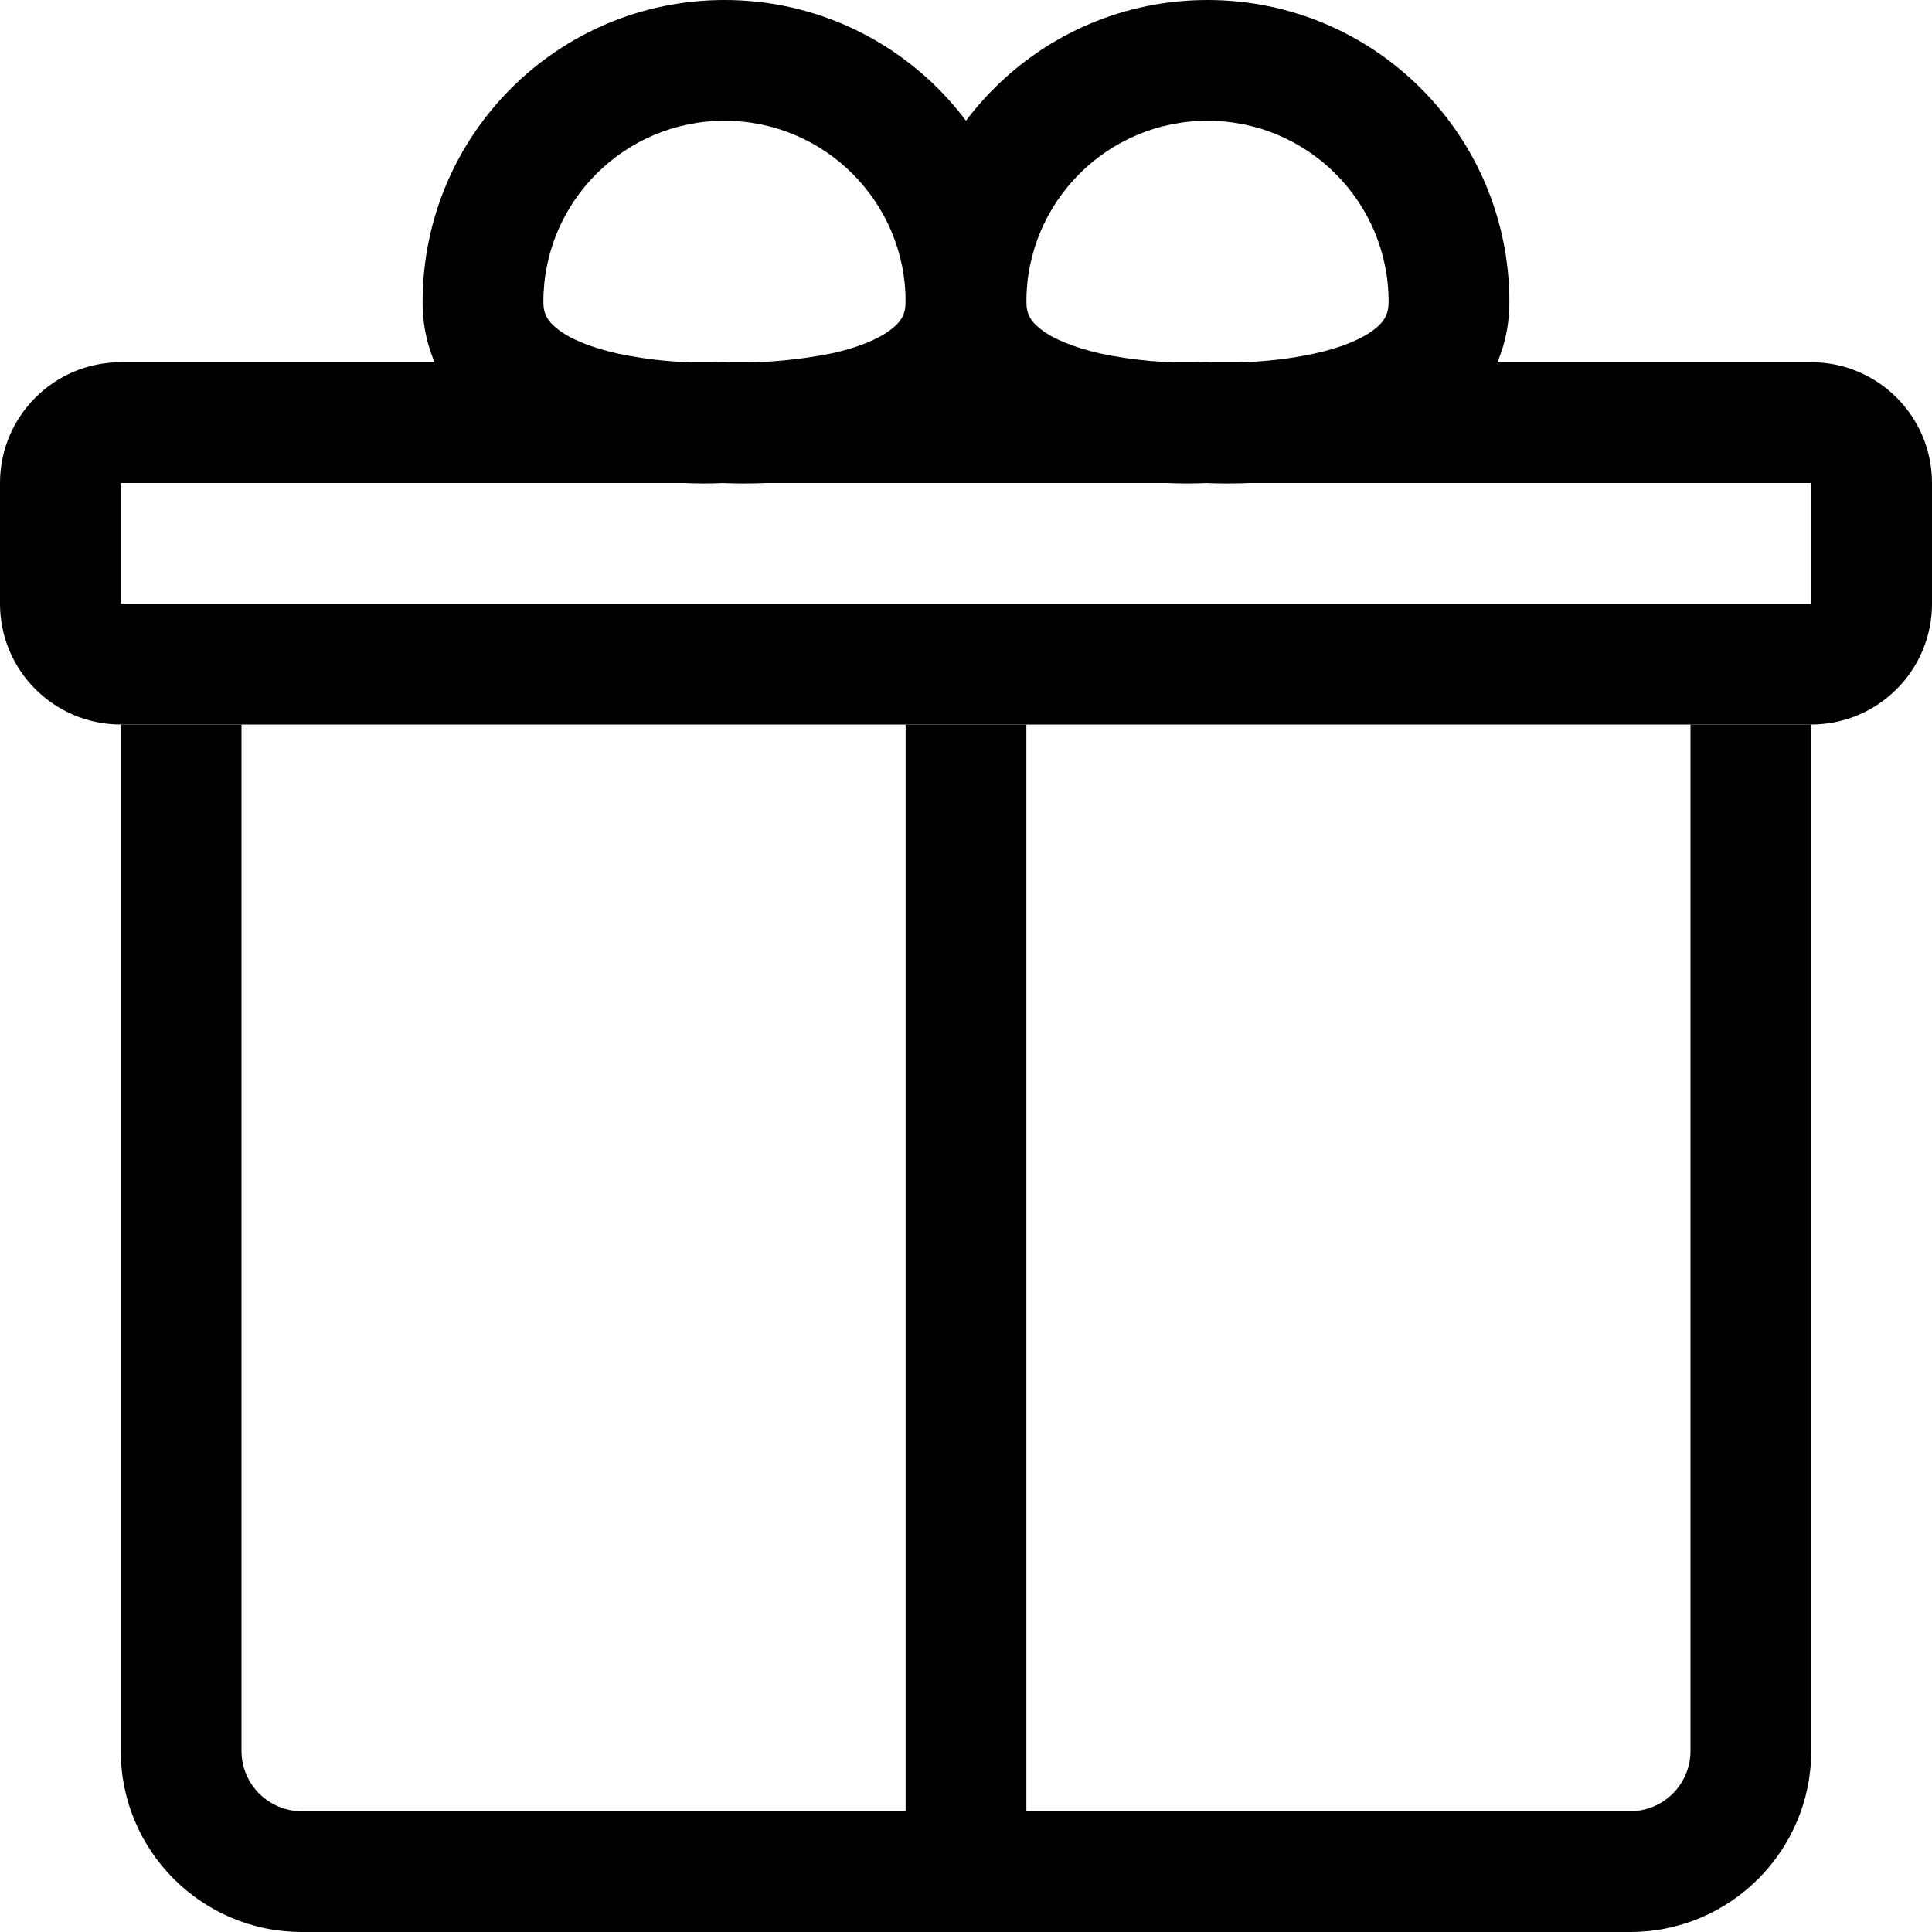
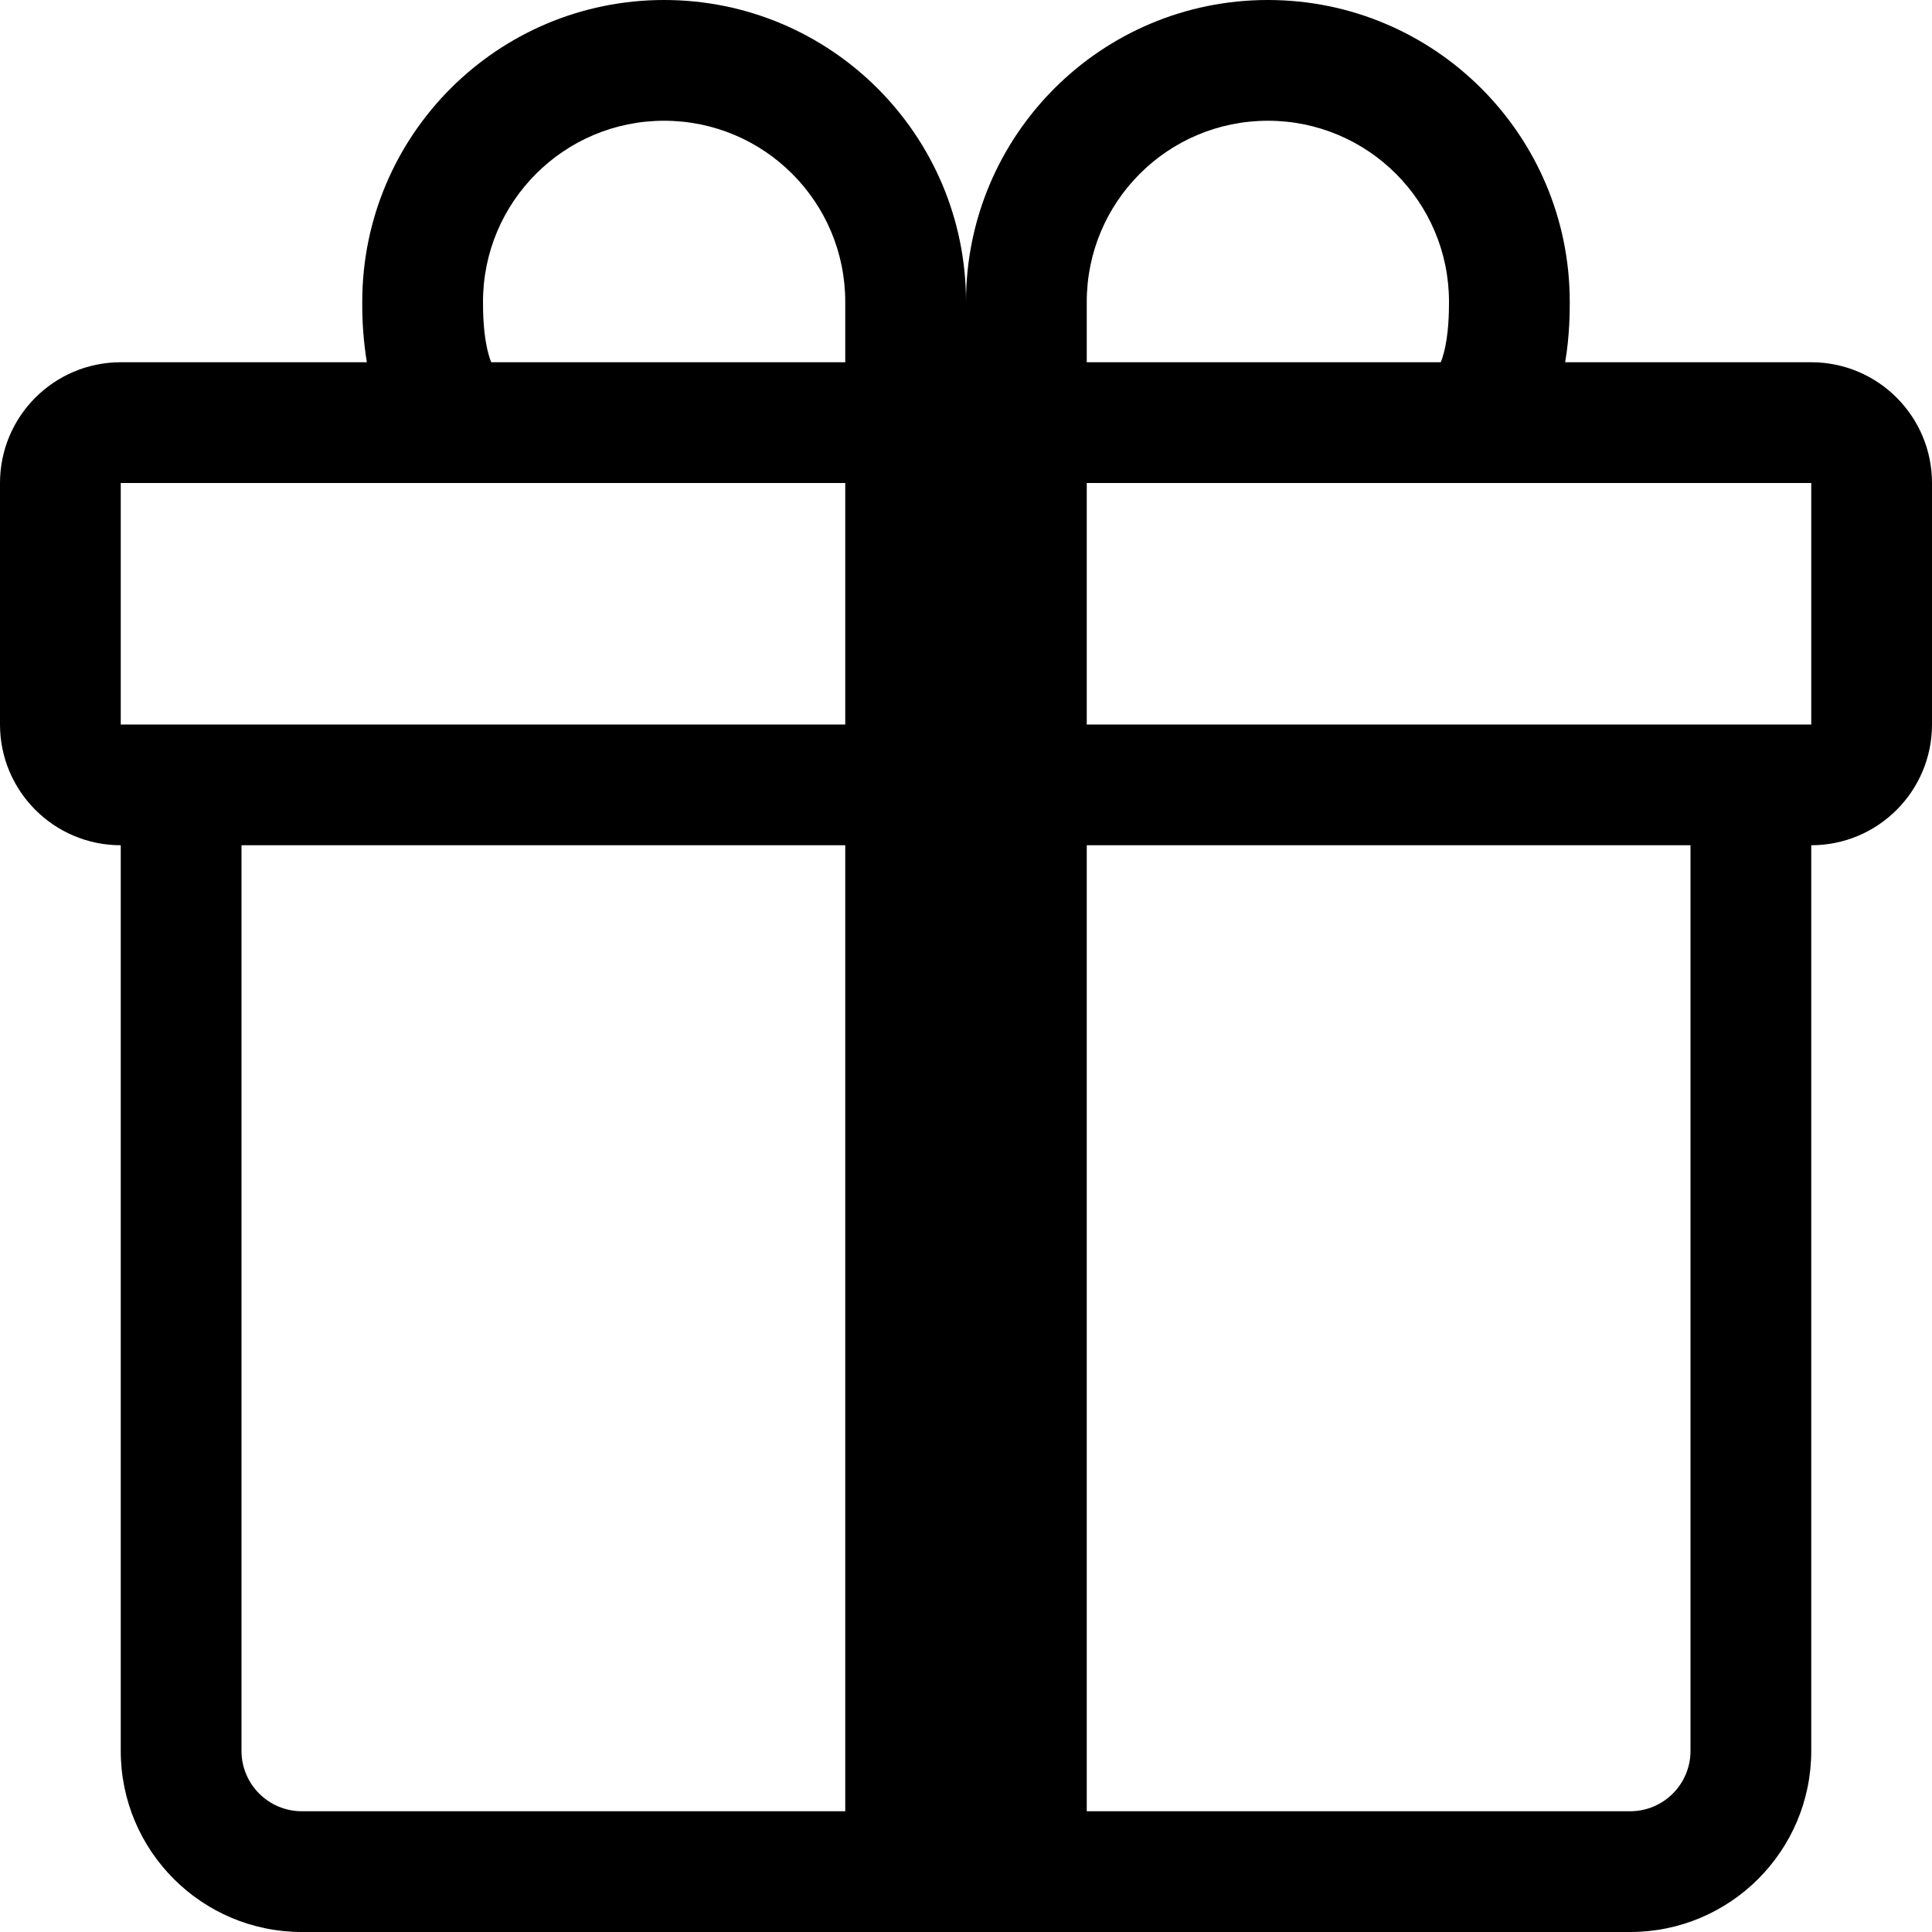
<svg xmlns="http://www.w3.org/2000/svg" class="bi bi-gift" width="1em" height="1em" viewBox="0 0 16 16" fill="currentColor">
-   <path fill-rule="evenodd" d="M2 6v8.5a.5.5 0 0 0 .5.5h11a.5.5 0 0 0 .5-.5V6h1v8.5a1.5 1.5 0 0 1-1.5 1.5h-11A1.5 1.5 0 0 1 1 14.5V6h1zm8-5a1.5 1.5 0 0 0-1.5 1.5c0 .098.033.16.12.227.103.081.272.15.49.2A3.44 3.44 0 0 0 9.96 3h.015L10 2.999l.025.002h.014A2.569 2.569 0 0 0 10.293 3c.17-.006.387-.026.598-.073.217-.048.386-.118.49-.199.086-.066.119-.13.119-.227A1.5 1.5 0 0 0 10 1zm0 3h-.006a3.535 3.535 0 0 1-.326 0 4.435 4.435 0 0 1-.777-.097c-.283-.063-.614-.175-.885-.385A1.255 1.255 0 0 1 7.5 2.5a2.5 2.5 0 0 1 5 0c0 .454-.217.793-.506 1.017-.27.21-.602.322-.885.385a4.434 4.434 0 0 1-1.104.099H10z" />
-   <path fill-rule="evenodd" d="M6 1a1.5 1.5 0 0 0-1.5 1.5c0 .098.033.16.12.227.103.081.272.15.49.2A3.44 3.44 0 0 0 5.96 3h.015L6 2.999l.025.002h.014l.053.001a3.869 3.869 0 0 0 .799-.076c.217-.048.386-.118.49-.199.086-.066.119-.13.119-.227A1.5 1.5 0 0 0 6 1zm0 3h-.006a3.535 3.535 0 0 1-.326 0 4.435 4.435 0 0 1-.777-.097c-.283-.063-.614-.175-.885-.385A1.255 1.255 0 0 1 3.5 2.5a2.5 2.5 0 0 1 5 0c0 .454-.217.793-.506 1.017-.27.21-.602.322-.885.385a4.435 4.435 0 0 1-1.103.099H6zm1.5 12V6h1v10h-1z" />
-   <path fill-rule="evenodd" d="M15 4H1v1h14V4zM1 3a1 1 0 0 0-1 1v1a1 1 0 0 0 1 1h14a1 1 0 0 0 1-1V4a1 1 0 0 0-1-1H1z" />
+   <path fill-rule="evenodd" d="M3 2.5a2.5 2.5 0 0 1 5 0 2.5 2.5 0 0 1 5 0v.006c0 .07 0 .27-.038.494H15a1 1 0 0 1 1 1v2a1 1 0 0 1-1 1v7.5a1.5 1.5 0 0 1-1.5 1.5h-11A1.5 1.5 0 0 1 1 14.5V7a1 1 0 0 1-1-1V4a1 1 0 0 1 1-1h2.038A2.968 2.968 0 0 1 3 2.506V2.5zm1.068.5H7v-.5a1.5 1.5 0 1 0-3 0c0 .085.002.274.045.43a.522.522 0 0 0 .023.07zM9 3h2.932a.56.56 0 0 0 .023-.07c.043-.156.045-.345.045-.43a1.5 1.5 0 0 0-3 0V3zM1 4v2h6V4H1zm8 0v2h6V4H9zm5 3H9v8h4.5a.5.5 0 0 0 .5-.5V7zm-7 8V7H2v7.5a.5.5 0 0 0 .5.5H7z" />
</svg>
